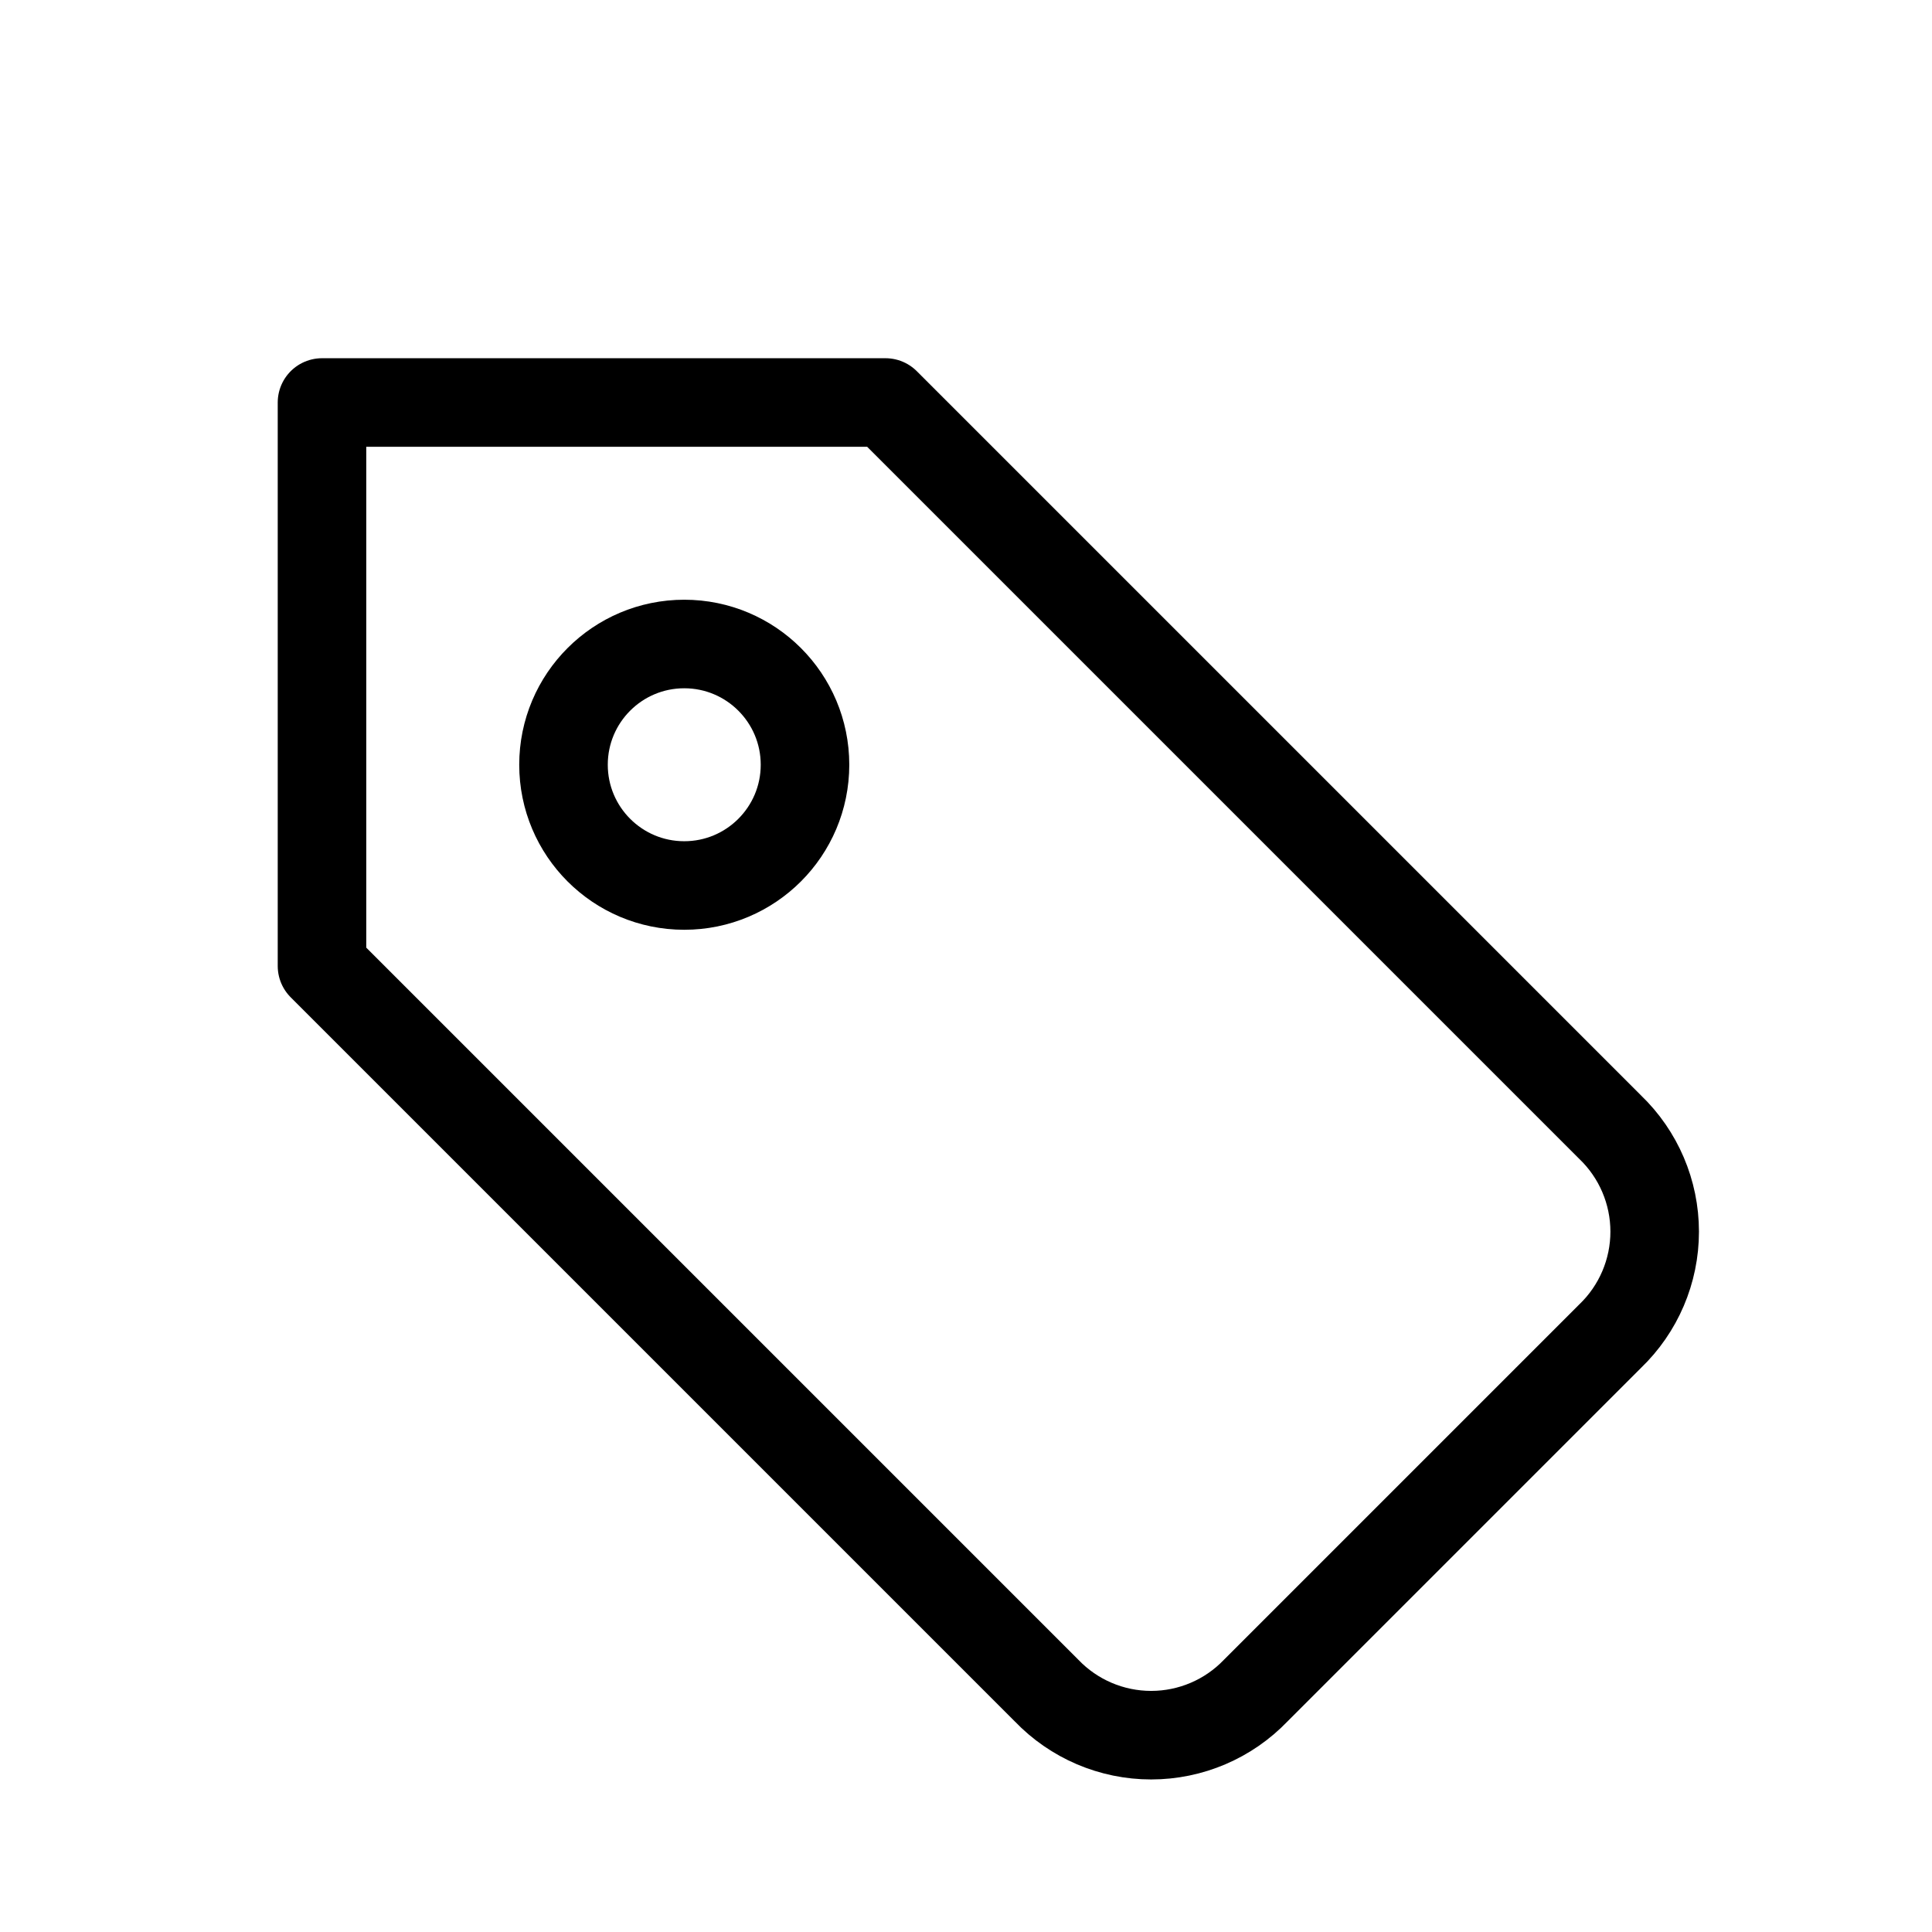
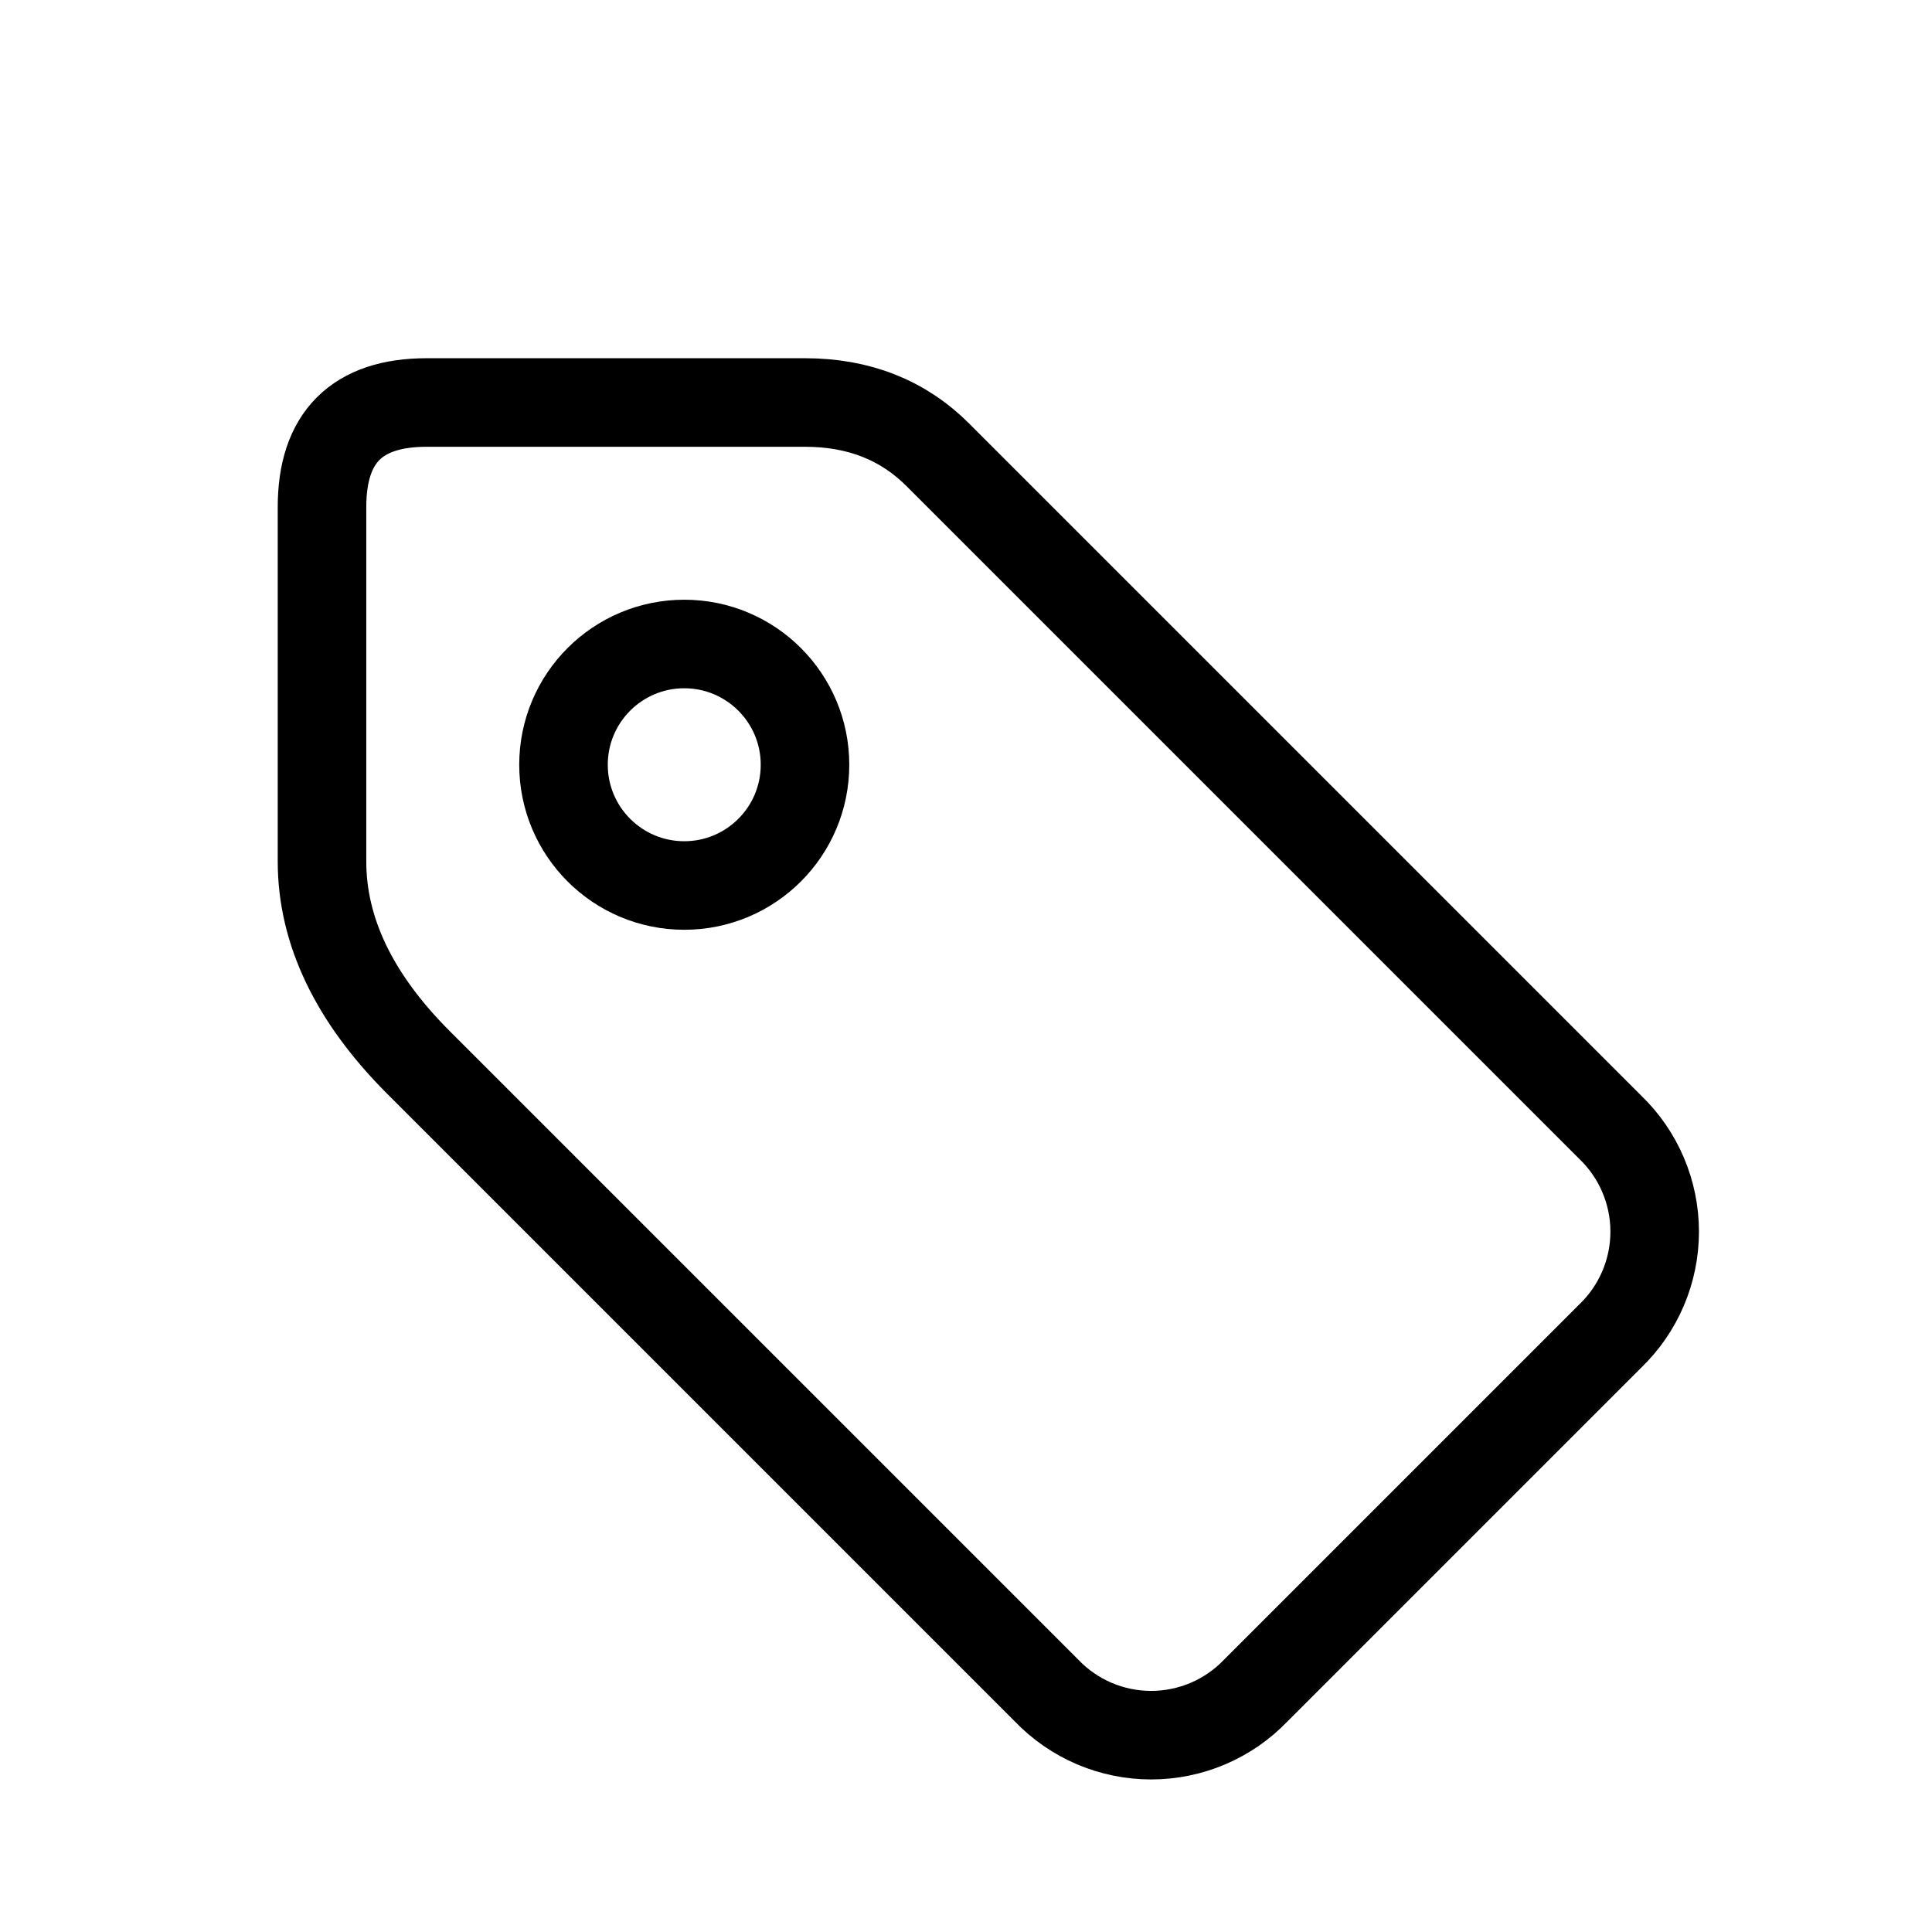
- <svg xmlns="http://www.w3.org/2000/svg" stroke-width="1.1" width="24" height="24" viewBox="0 0 24 24" fill="none">
-   <path d="M4 5h7l9 9a1.8 1.8 0 0 1 0 2.6l-4.4 4.4a1.8 1.8 0 0 1-2.6 0L4 12V5z" fill="none" stroke="currentColor" stroke-linecap="round" stroke-linejoin="round" />
-   <circle cx="8.5" cy="9.5" r="1.5" fill="none" stroke="currentColor" stroke-linecap="round" stroke-linejoin="round" />
+ <svg xmlns="http://www.w3.org/2000/svg" width="24" height="24" viewBox="0 0 24 24" fill="none" stroke="currentColor" stroke-width="1.1" stroke-linecap="round" stroke-linejoin="round">
+   <path d="M5.3 5 H10 Q11 5 11.65 5.65 L20 14 A1.8 1.8 0 0 1 20 16.6 L15.6 21 A1.8 1.8 0 0 1 13 21 L5.2 13.2 Q4 12 4 10.7 V6.3 Q4 5 5.3 5 Z" />
+   <circle cx="8.5" cy="9.5" r="1.5" />
</svg>
